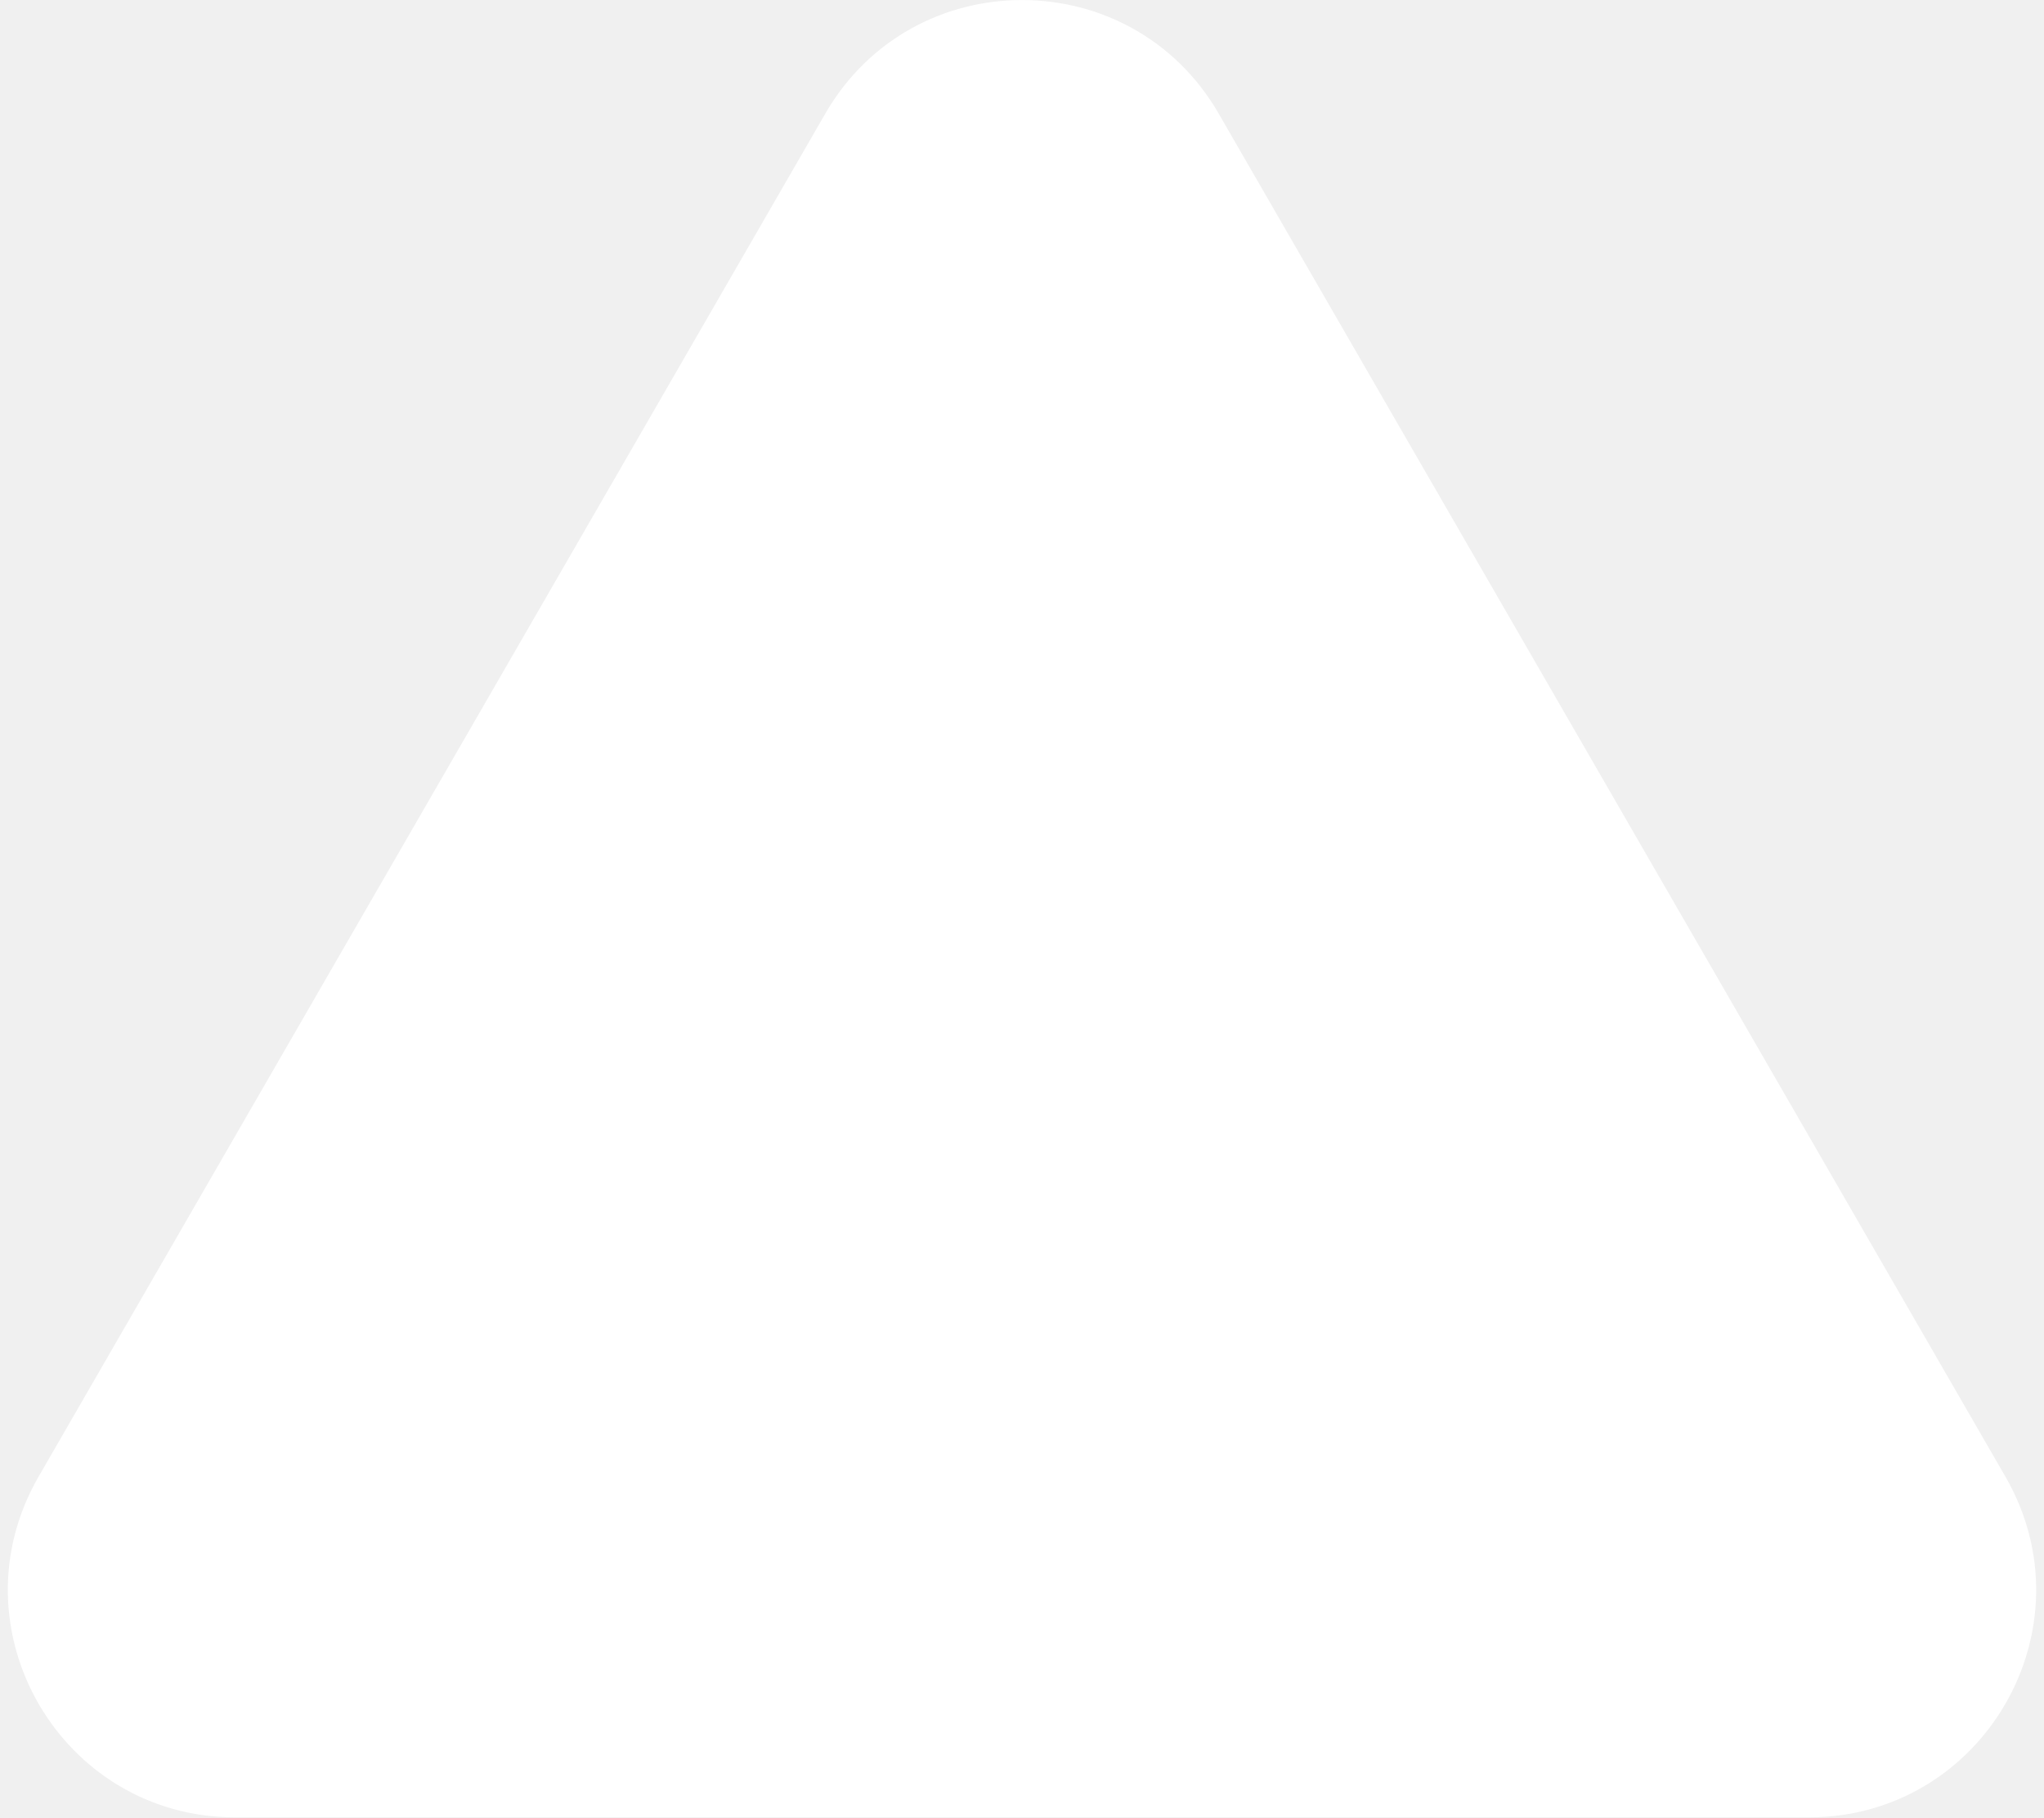
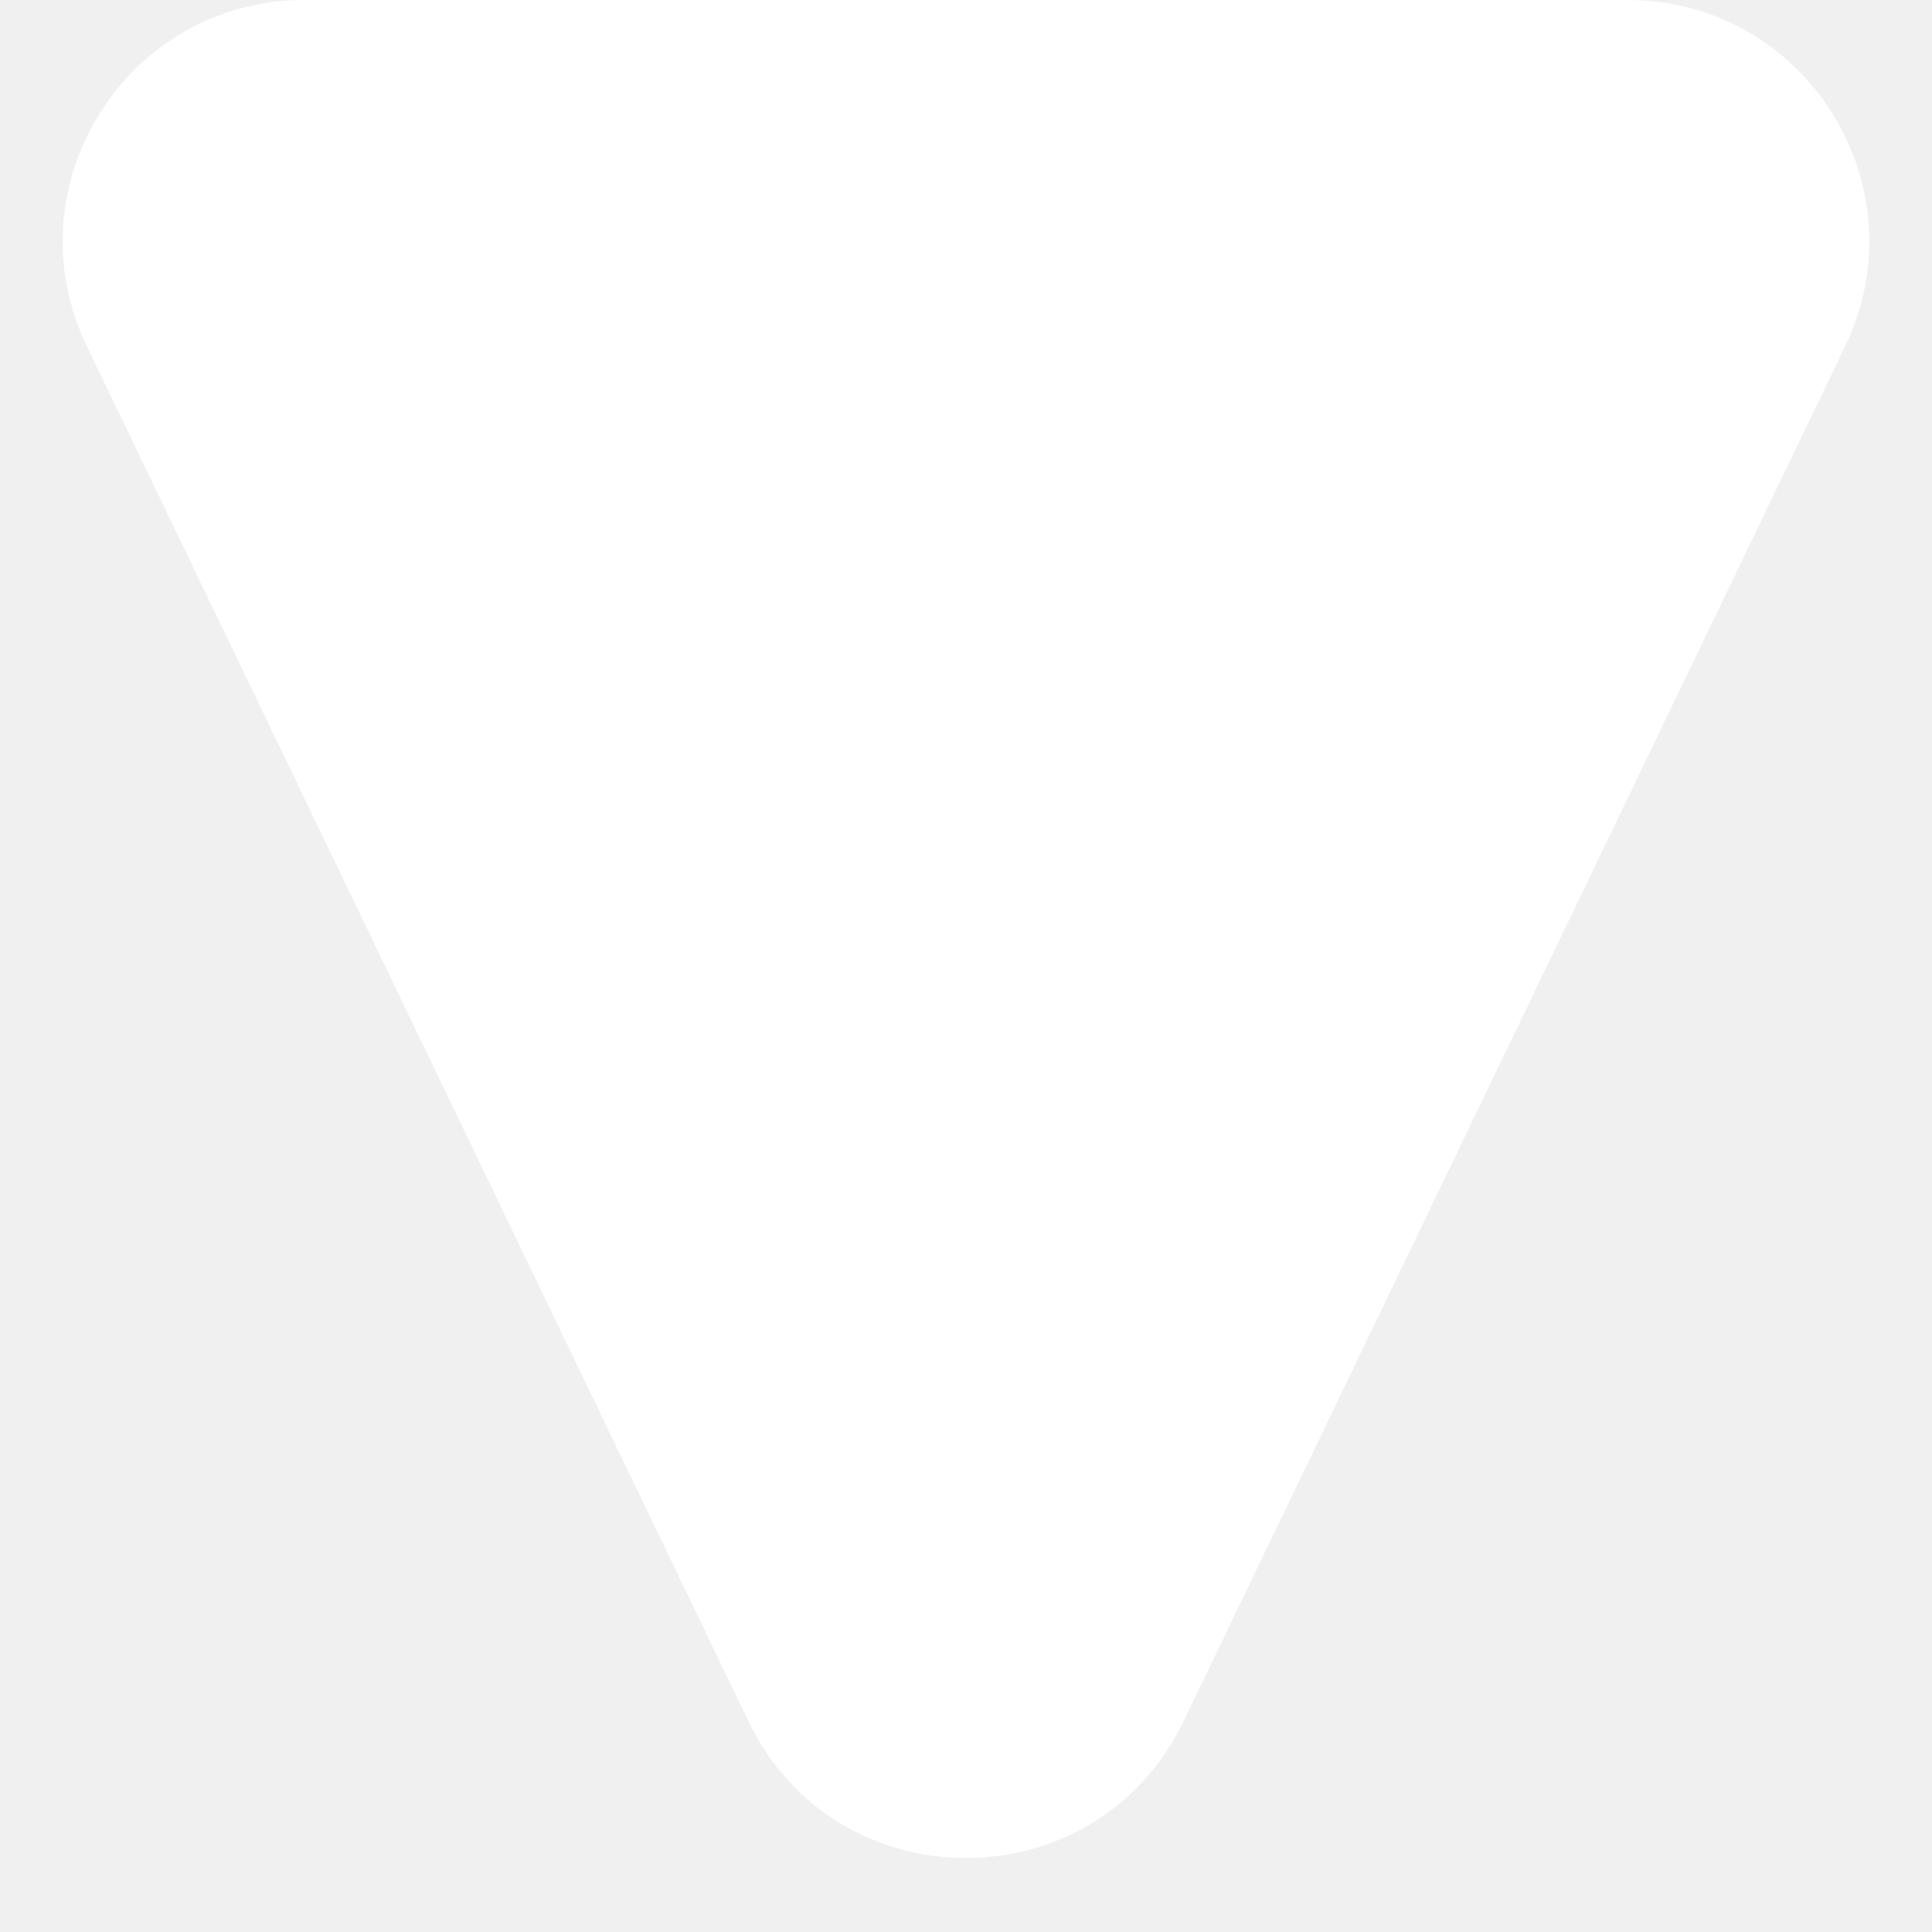
- <svg xmlns="http://www.w3.org/2000/svg" width="18" height="16" viewBox="0 0 18 16" fill="none">
-   <path id="Polygon 8" d="M7.268 1C8.038 -0.333 9.962 -0.333 10.732 1L17.66 13C18.43 14.333 17.468 16 15.928 16H2.072C0.532 16 -0.43 14.333 0.34 13L7.268 1Z" fill="white" />
+ <svg xmlns="http://www.w3.org/2000/svg" width="16" height="16" viewBox="0 0 16 16" fill="none">
+   <path id="Polygon 9" d="M9.802 14.254C9.075 15.765 6.924 15.765 6.198 14.254L0.719 2.867C0.08 1.539 1.048 1.28953e-07 2.521 2.83534e-07L13.479 1.43302e-06C14.952 1.5876e-06 15.92 1.539 15.281 2.867L9.802 14.254Z" fill="white" />
</svg>
